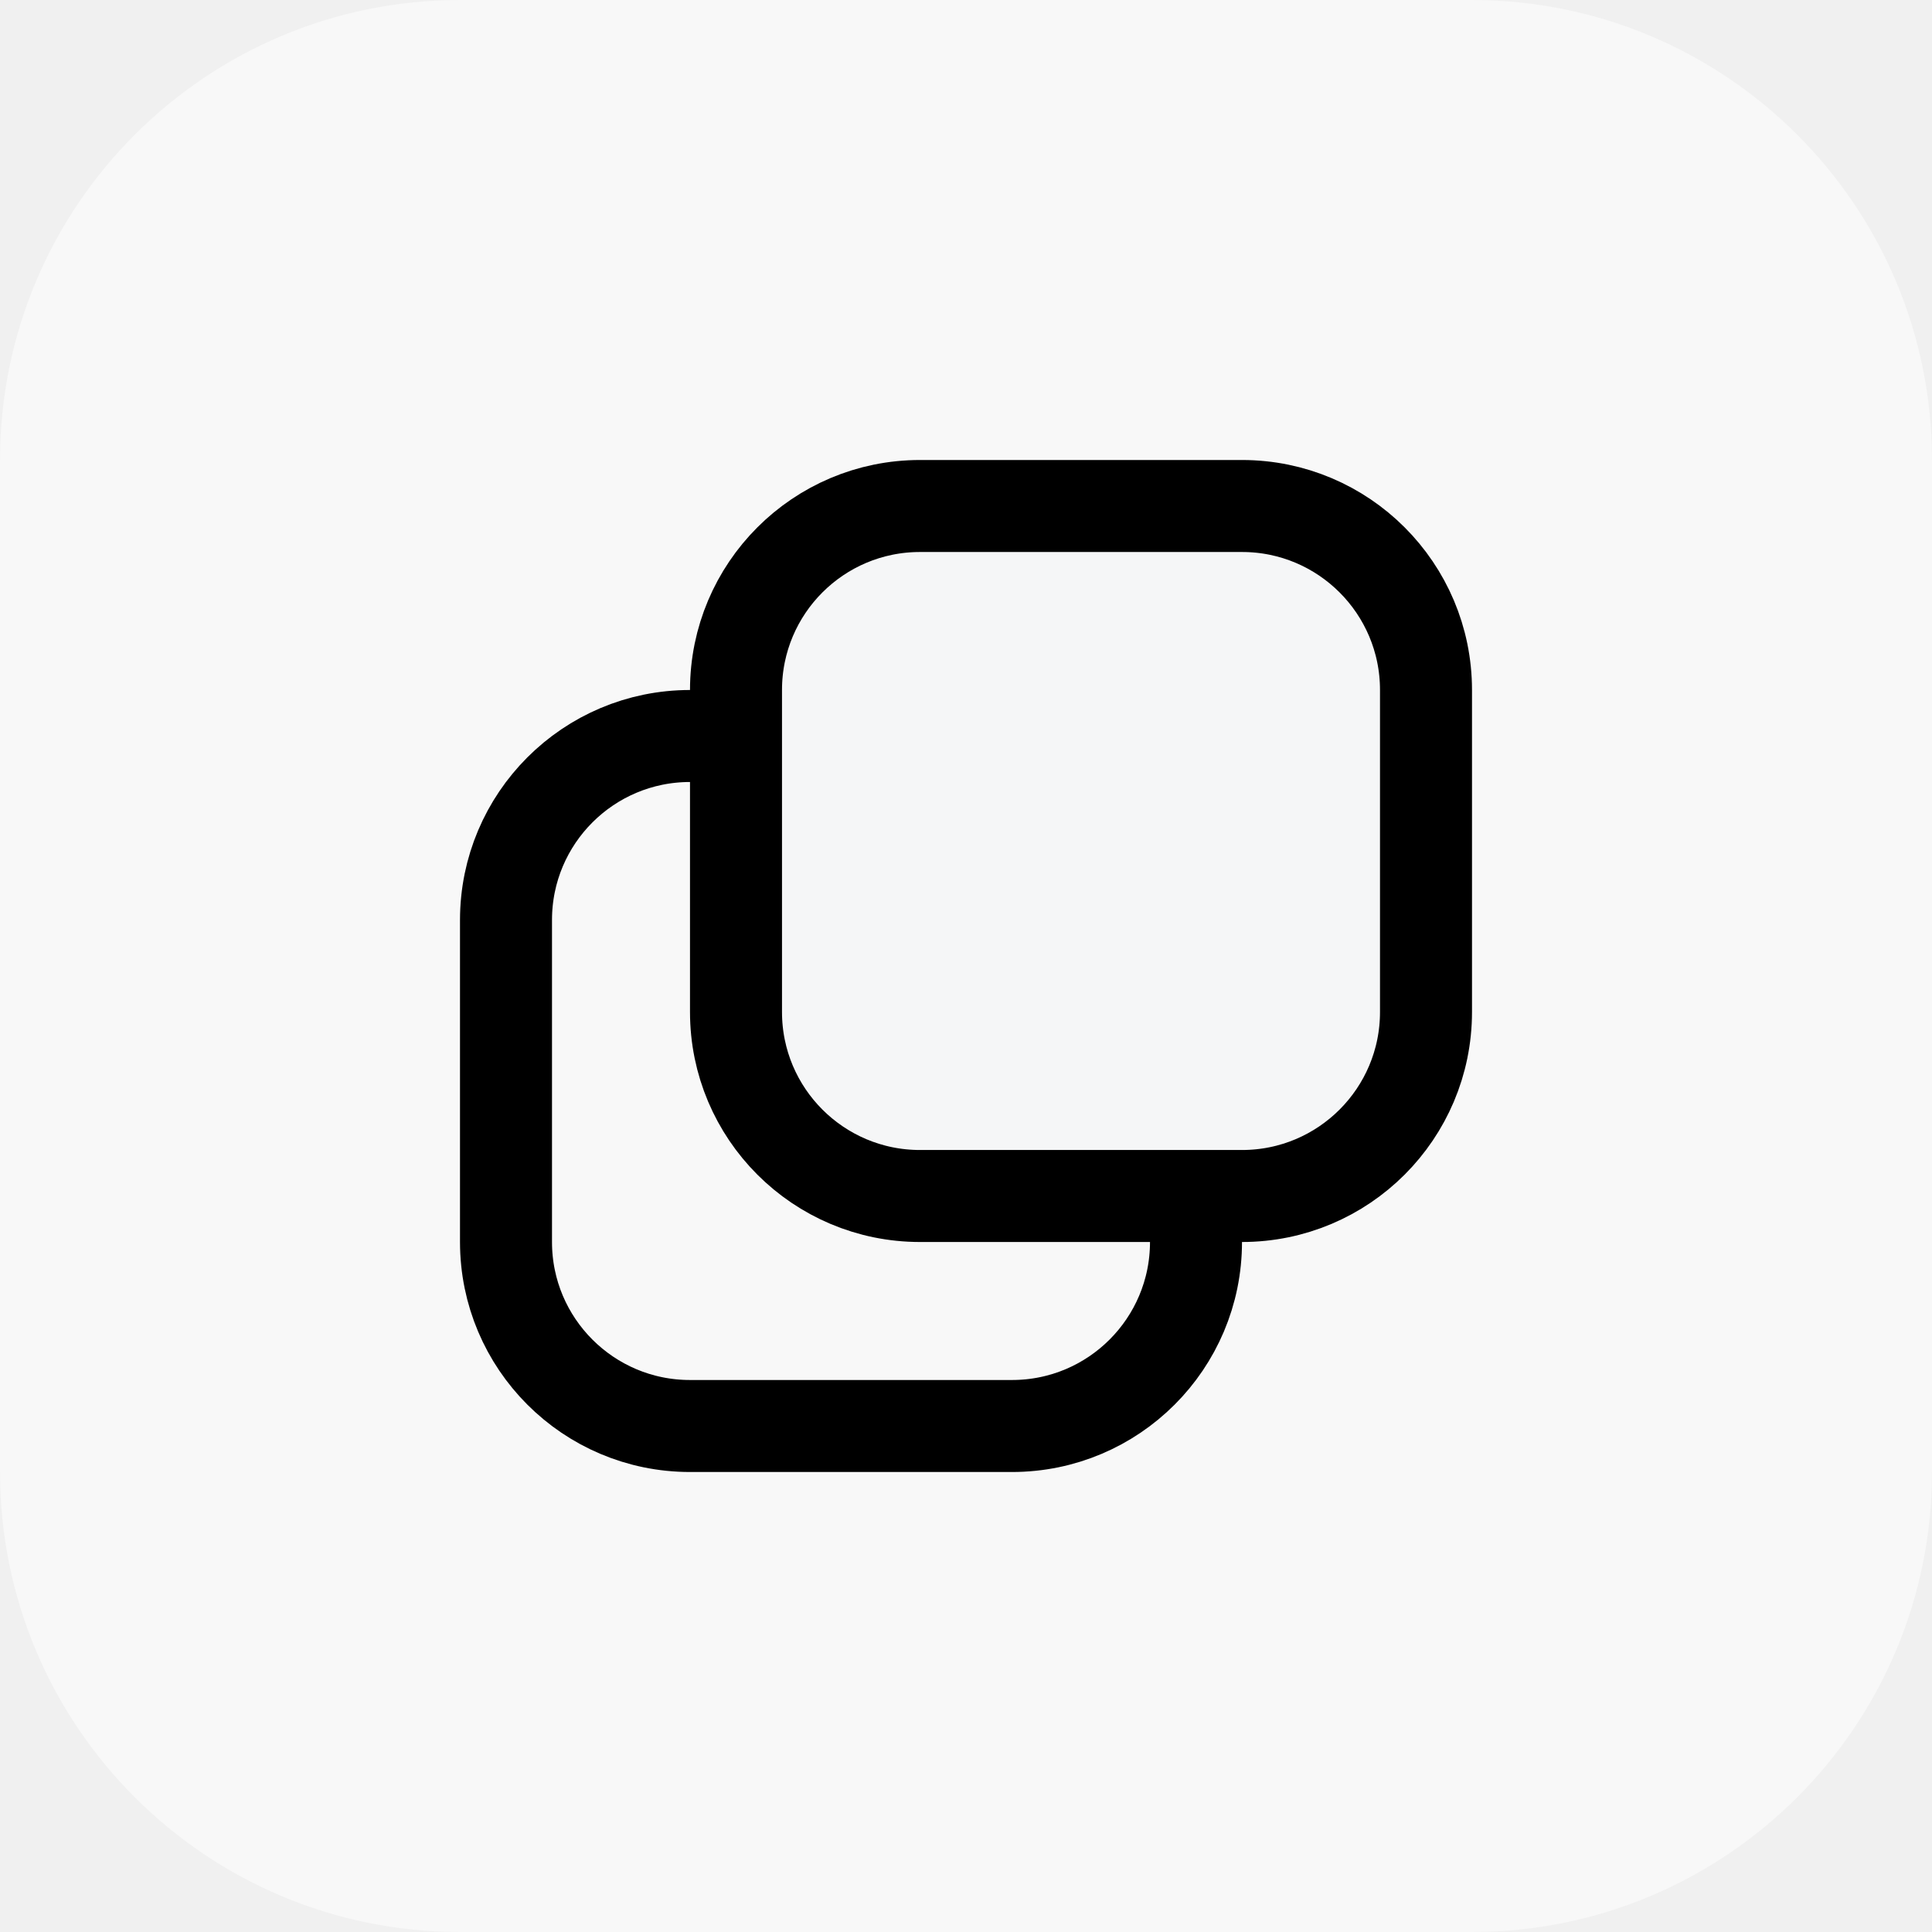
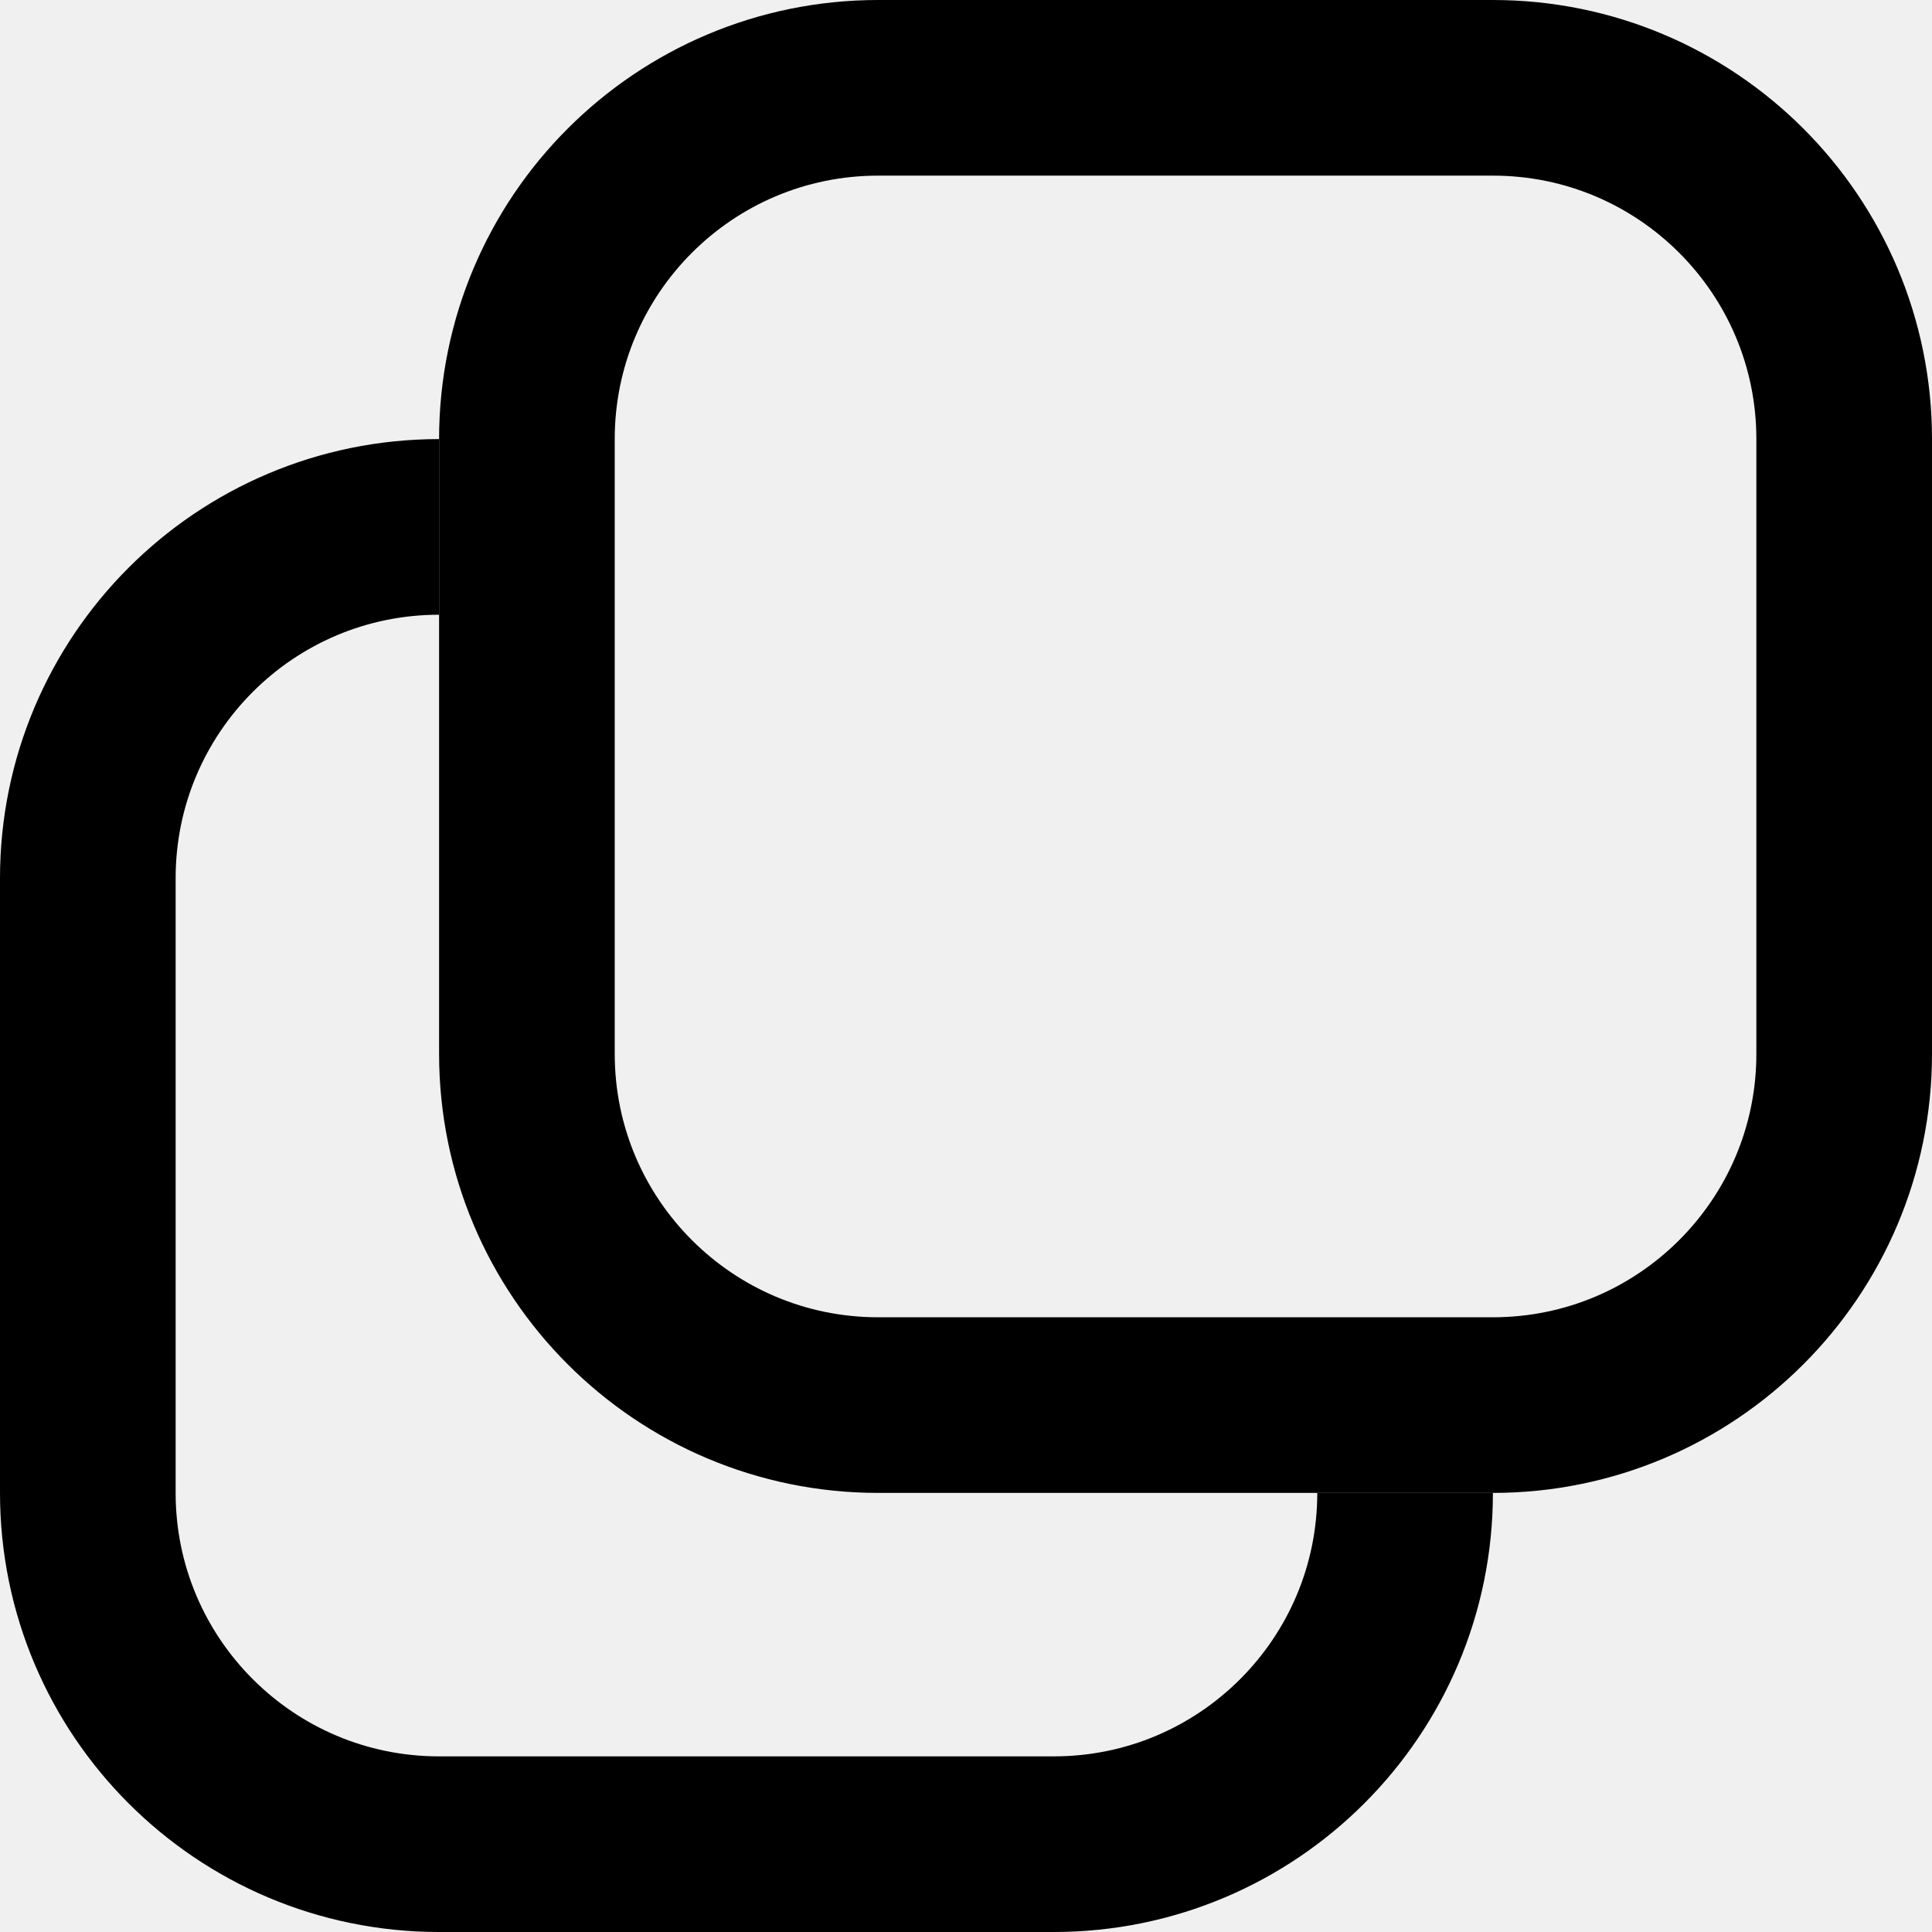
- <svg xmlns="http://www.w3.org/2000/svg" width="42" height="42" viewBox="0 0 42 42" fill="none">
-   <rect width="42" height="42" rx="10" fill="white" fill-opacity="0.5" />
-   <rect x="11" y="16" width="15" height="15" rx="4" stroke="black" stroke-width="2" />
-   <rect x="16" y="11" width="15" height="15" rx="4" fill="#F5F6F7" stroke="black" stroke-width="2" />
+ <svg xmlns="http://www.w3.org/2000/svg" width="22" height="22" viewBox="0 0 22 22" fill="none">
+   <g clip-path="url(#clip0_699_107)">
+     <path d="M5 6V6C2.791 6 1 7.791 1 10V17C1 19.209 2.791 21 5 21H12C14.209 21 16 19.209 16 17V17" stroke="black" stroke-width="2" />
+     <rect x="6" y="1" width="15" height="15" rx="4" stroke="black" stroke-width="2" />
+   </g>
+   <defs>
+     <clipPath id="clip0_699_107">
+       <rect width="22" height="22" rx="2" fill="white" />
+     </clipPath>
+   </defs>
</svg>
